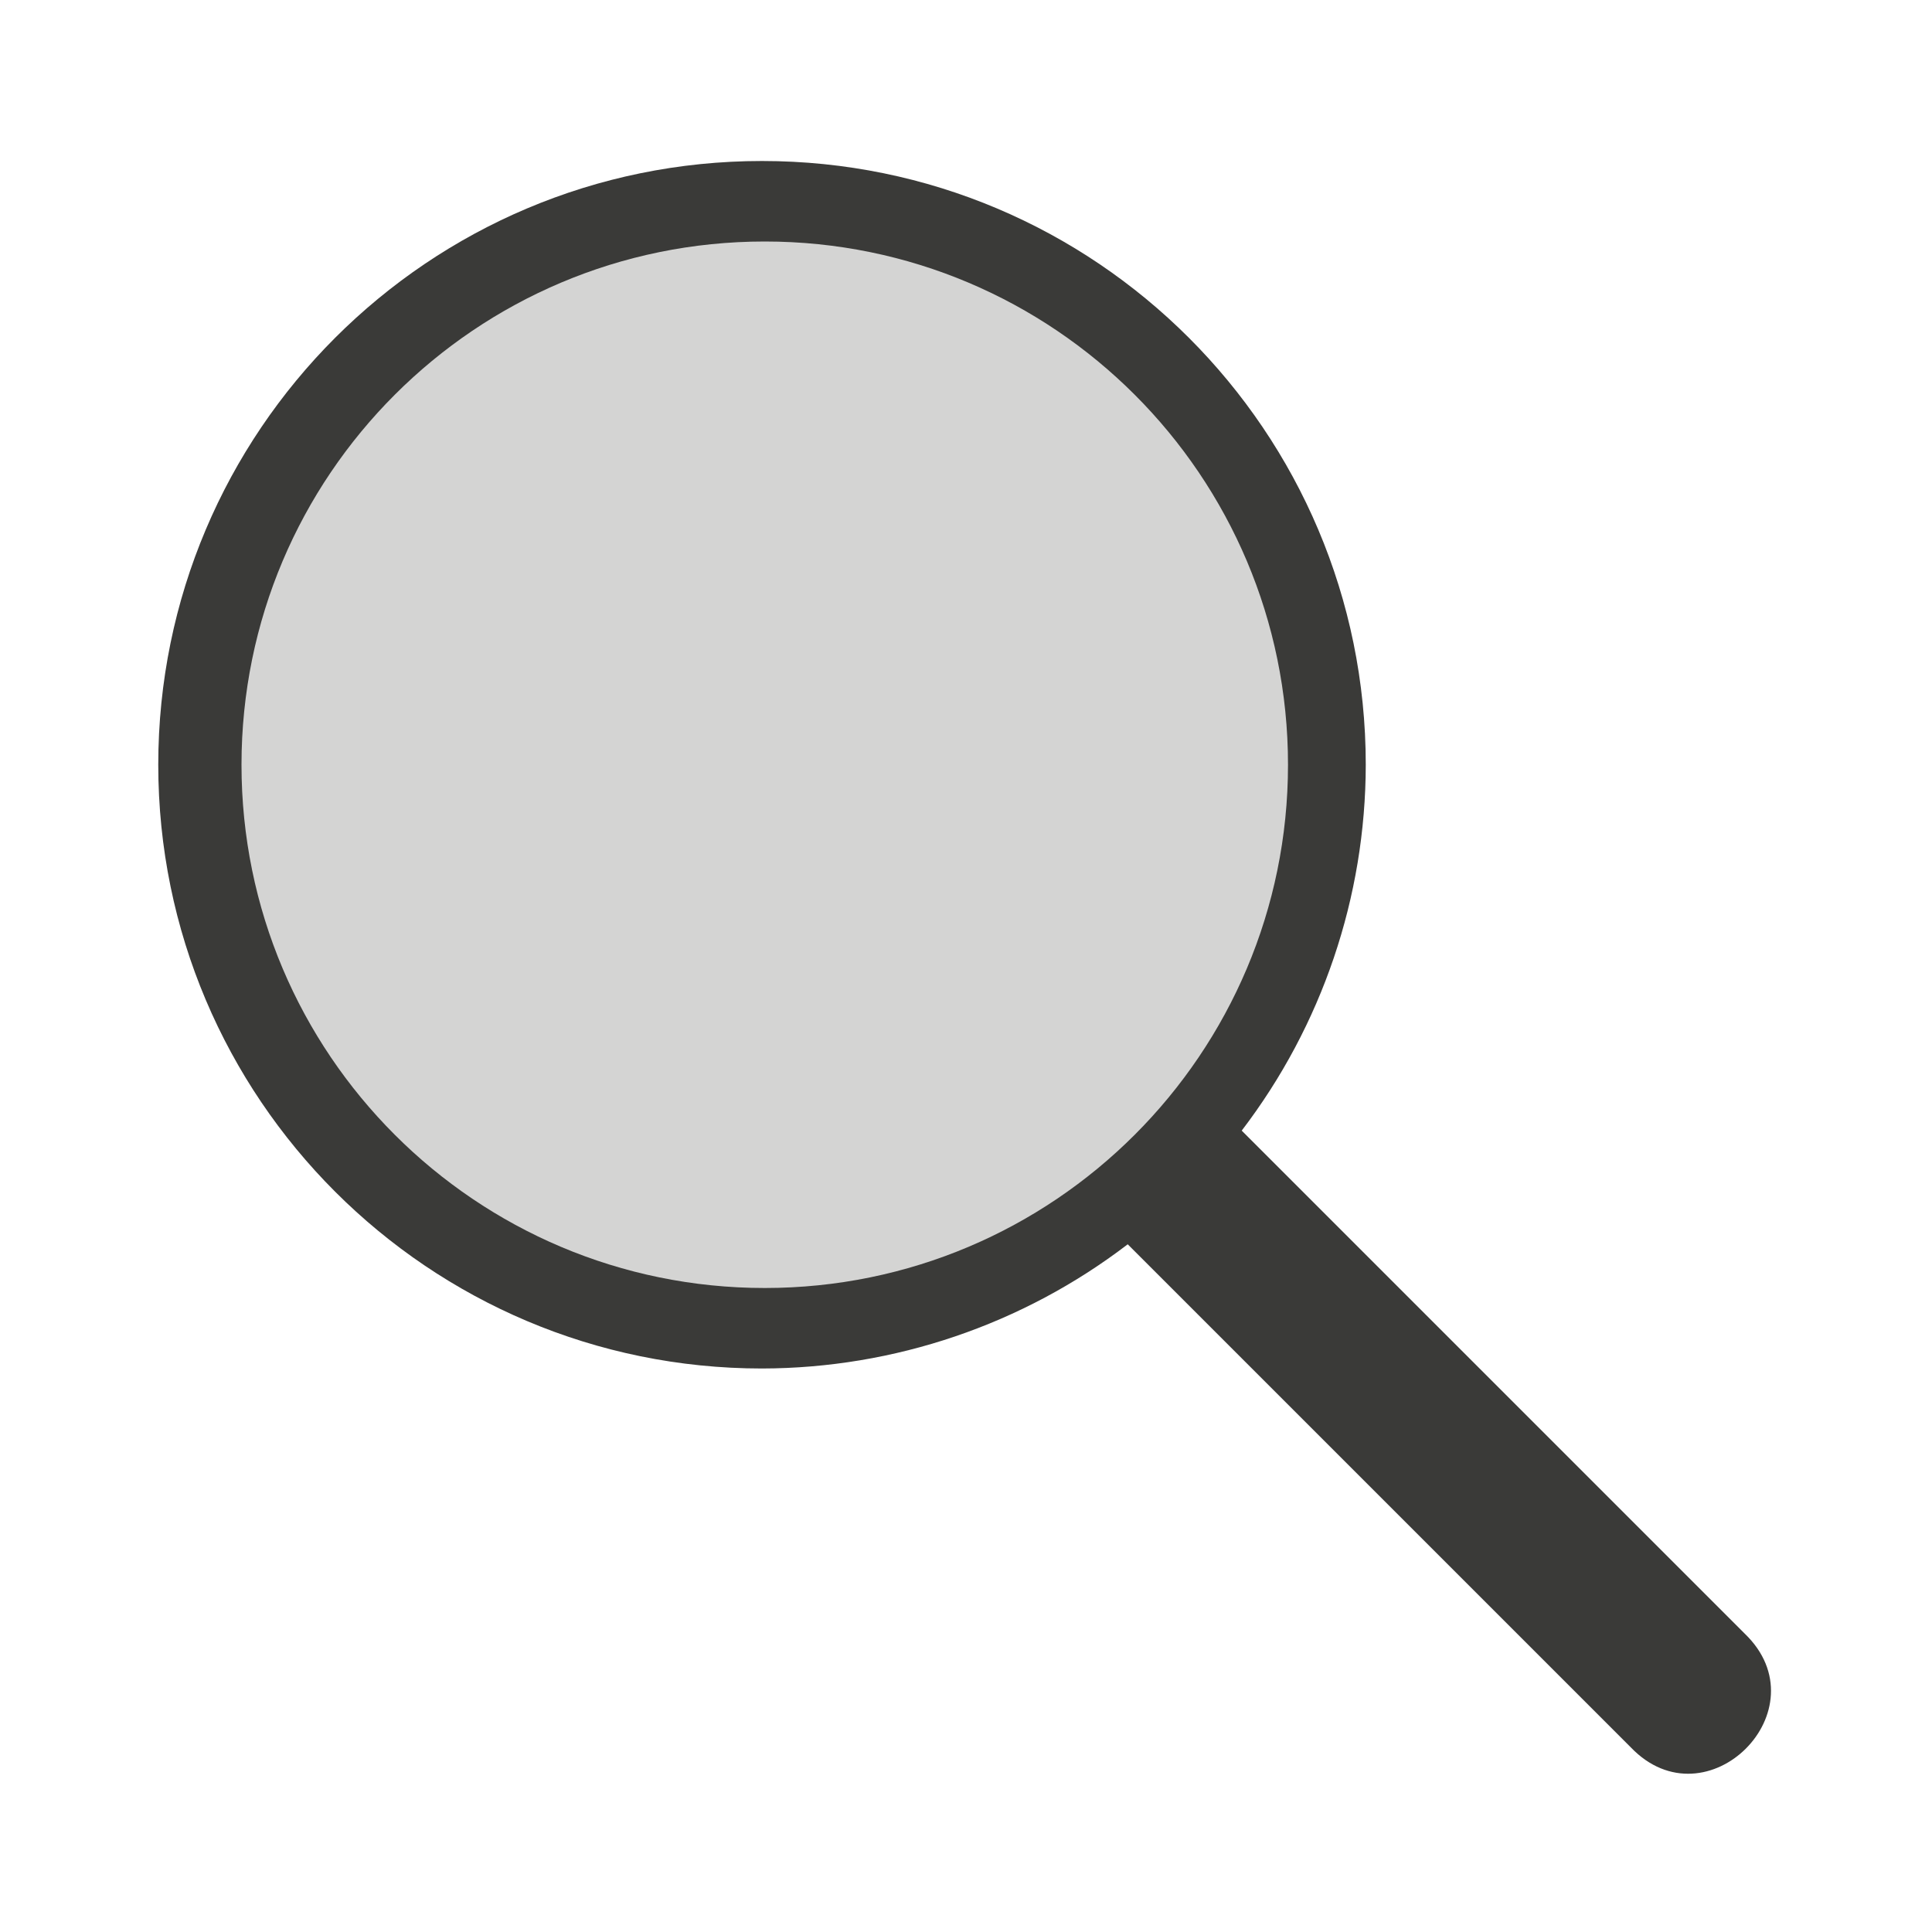
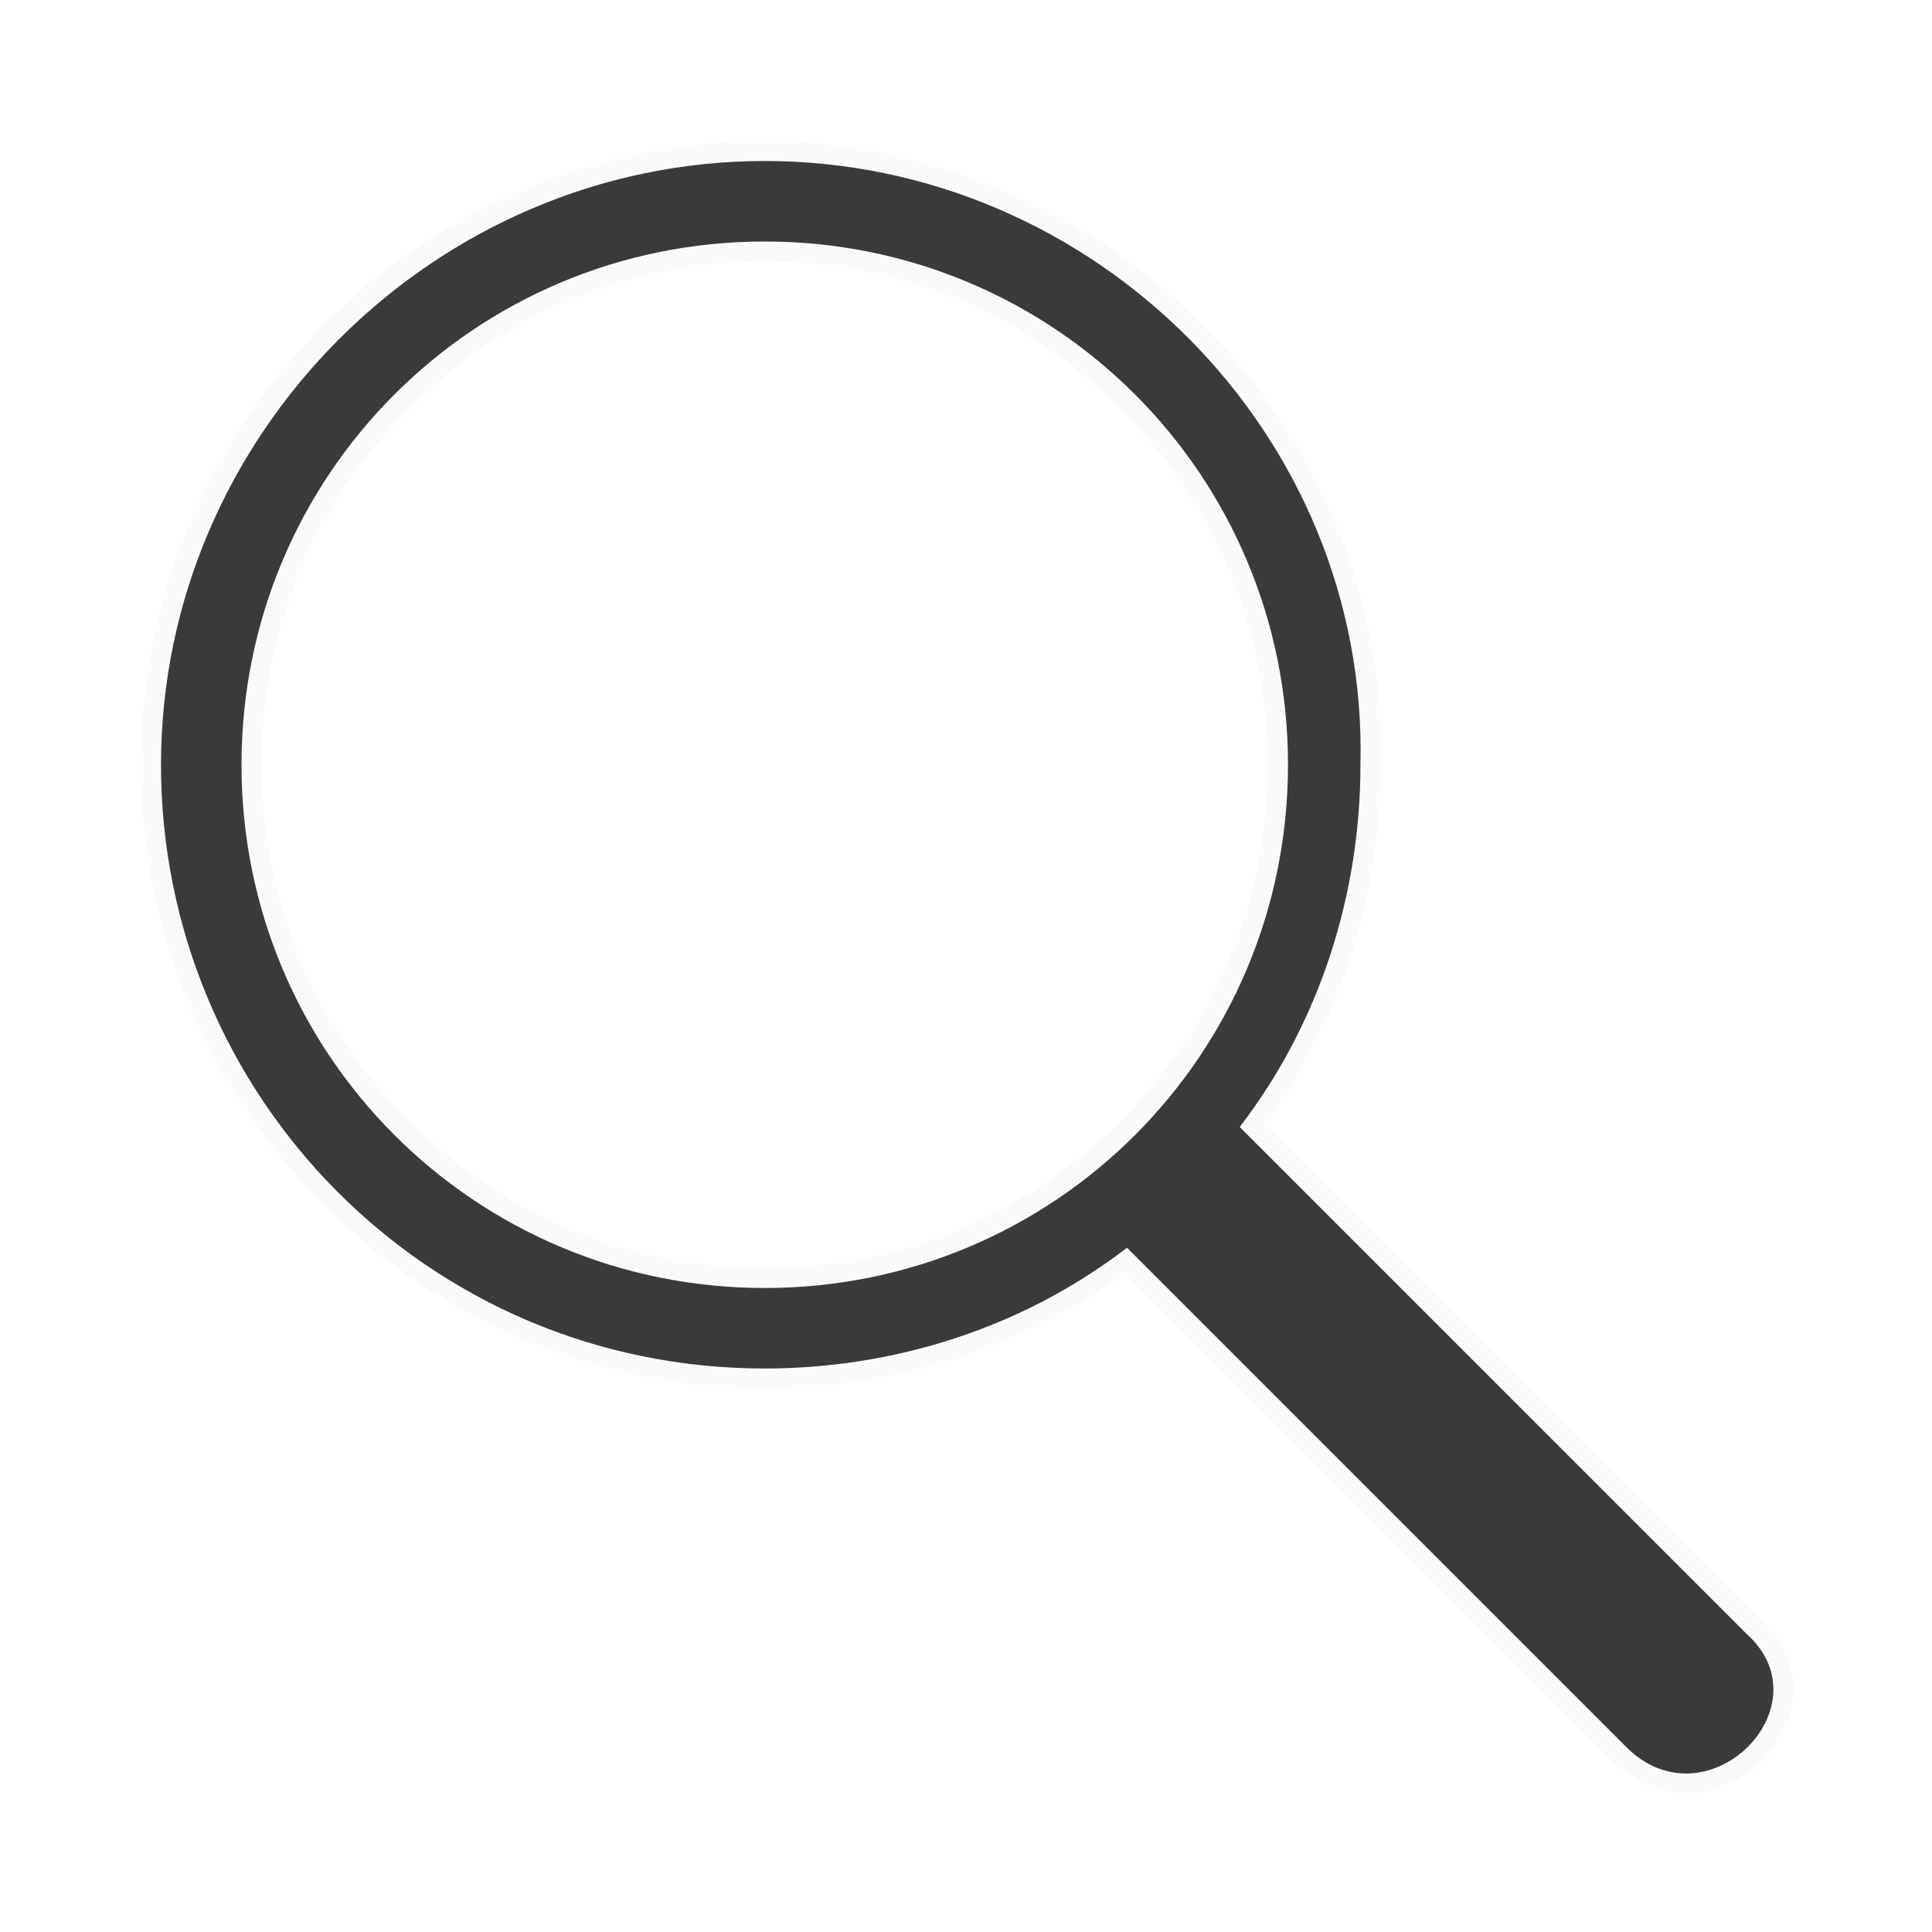
<svg xmlns="http://www.w3.org/2000/svg" viewBox="0 0 32 32">
  <g transform="scale(1.333333)">
-     <path d="m9.466 2a7.5 7.5 0 0 1 7.5 7.5 7.5 7.5 0 0 1 -1.541 4.545l6.248 6.248c.982.943-.472 2.396-1.414 1.414l-6.25-6.25a7.5 7.5 0 0 1 -4.543 1.543 7.5 7.5 0 0 1 -7.5-7.5 7.5 7.5 0 0 1 7.5-7.5z" fill="#3a3a38" />
-     <path d="m16 9.5a6.5 6.5 0 0 1 -6.5 6.5 6.5 6.5 0 0 1 -6.5-6.5 6.5 6.5 0 0 1 6.5-6.5 6.5 6.5 0 0 1 6.5 6.5z" fill="#fafafa" opacity="0.8" />
+     <path fill="#3a3a38" d="M20.945,22.156c-0.305,0-0.593-0.127-0.834-0.367l-6.123-6.124 C12.724,16.607,11.134,17.125,9.5,17.125c-4.205,0-7.625-3.421-7.625-7.625c0-4.205,3.42-7.625,7.625-7.625 c2.014,0,3.983,0.835,5.404,2.291c1.416,1.451,2.169,3.346,2.121,5.337 c0,1.631-0.518,3.221-1.46,4.485l6.224,6.223c0.346,0.312,0.455,0.731,0.295,1.148 C21.904,21.828,21.436,22.156,20.945,22.156L20.945,22.156z M9.5,3.125 c-3.515,0-6.375,2.86-6.375,6.375c0,3.516,2.86,6.375,6.375,6.375c3.516,0,6.375-2.859,6.375-6.375 C15.875,5.985,13.016,3.125,9.5,3.125z" />
+     <path fill="#fafafa" d="M9.5,2c4.1,0,7.5,3.4,7.4,7.5c0,1.6-0.5,3.2-1.5,4.5l6.3,6.3 c0.766,0.69,0.065,1.731-0.755,1.731c-0.25,0-0.512-0.097-0.745-0.331L14,15.5 c-1.3,1-2.9,1.5-4.5,1.5C5.3,17,2,13.6,2,9.5S5.4,2,9.5,2 M9.5,16c3.6,0,6.5-2.9,6.5-6.5S13.1,3,9.5,3S3,5.9,3,9.5 S5.9,16,9.5,16 M9.5,1.75c-4.273,0-7.75,3.477-7.75,7.75s3.477,7.75,7.75,7.75 c1.623,0,3.204-0.503,4.476-1.42l6.047,6.047c0.264,0.264,0.583,0.404,0.922,0.404 c0.541,0,1.057-0.361,1.255-0.878c0.177-0.46,0.052-0.942-0.333-1.289l-6.138-6.138 C16.647,12.704,17.15,11.123,17.15,9.5c0.049-2.019-0.716-3.946-2.156-5.421 C13.55,2.599,11.547,1.75,9.5,1.75L9.5,1.75z M9.5,15.75c-3.446,0-6.25-2.804-6.25-6.25s2.804-6.25,6.25-6.25 s6.25,2.804,6.25,6.25S12.946,15.75,9.5,15.75L9.5,15.75z" />
  </g>
</svg>
